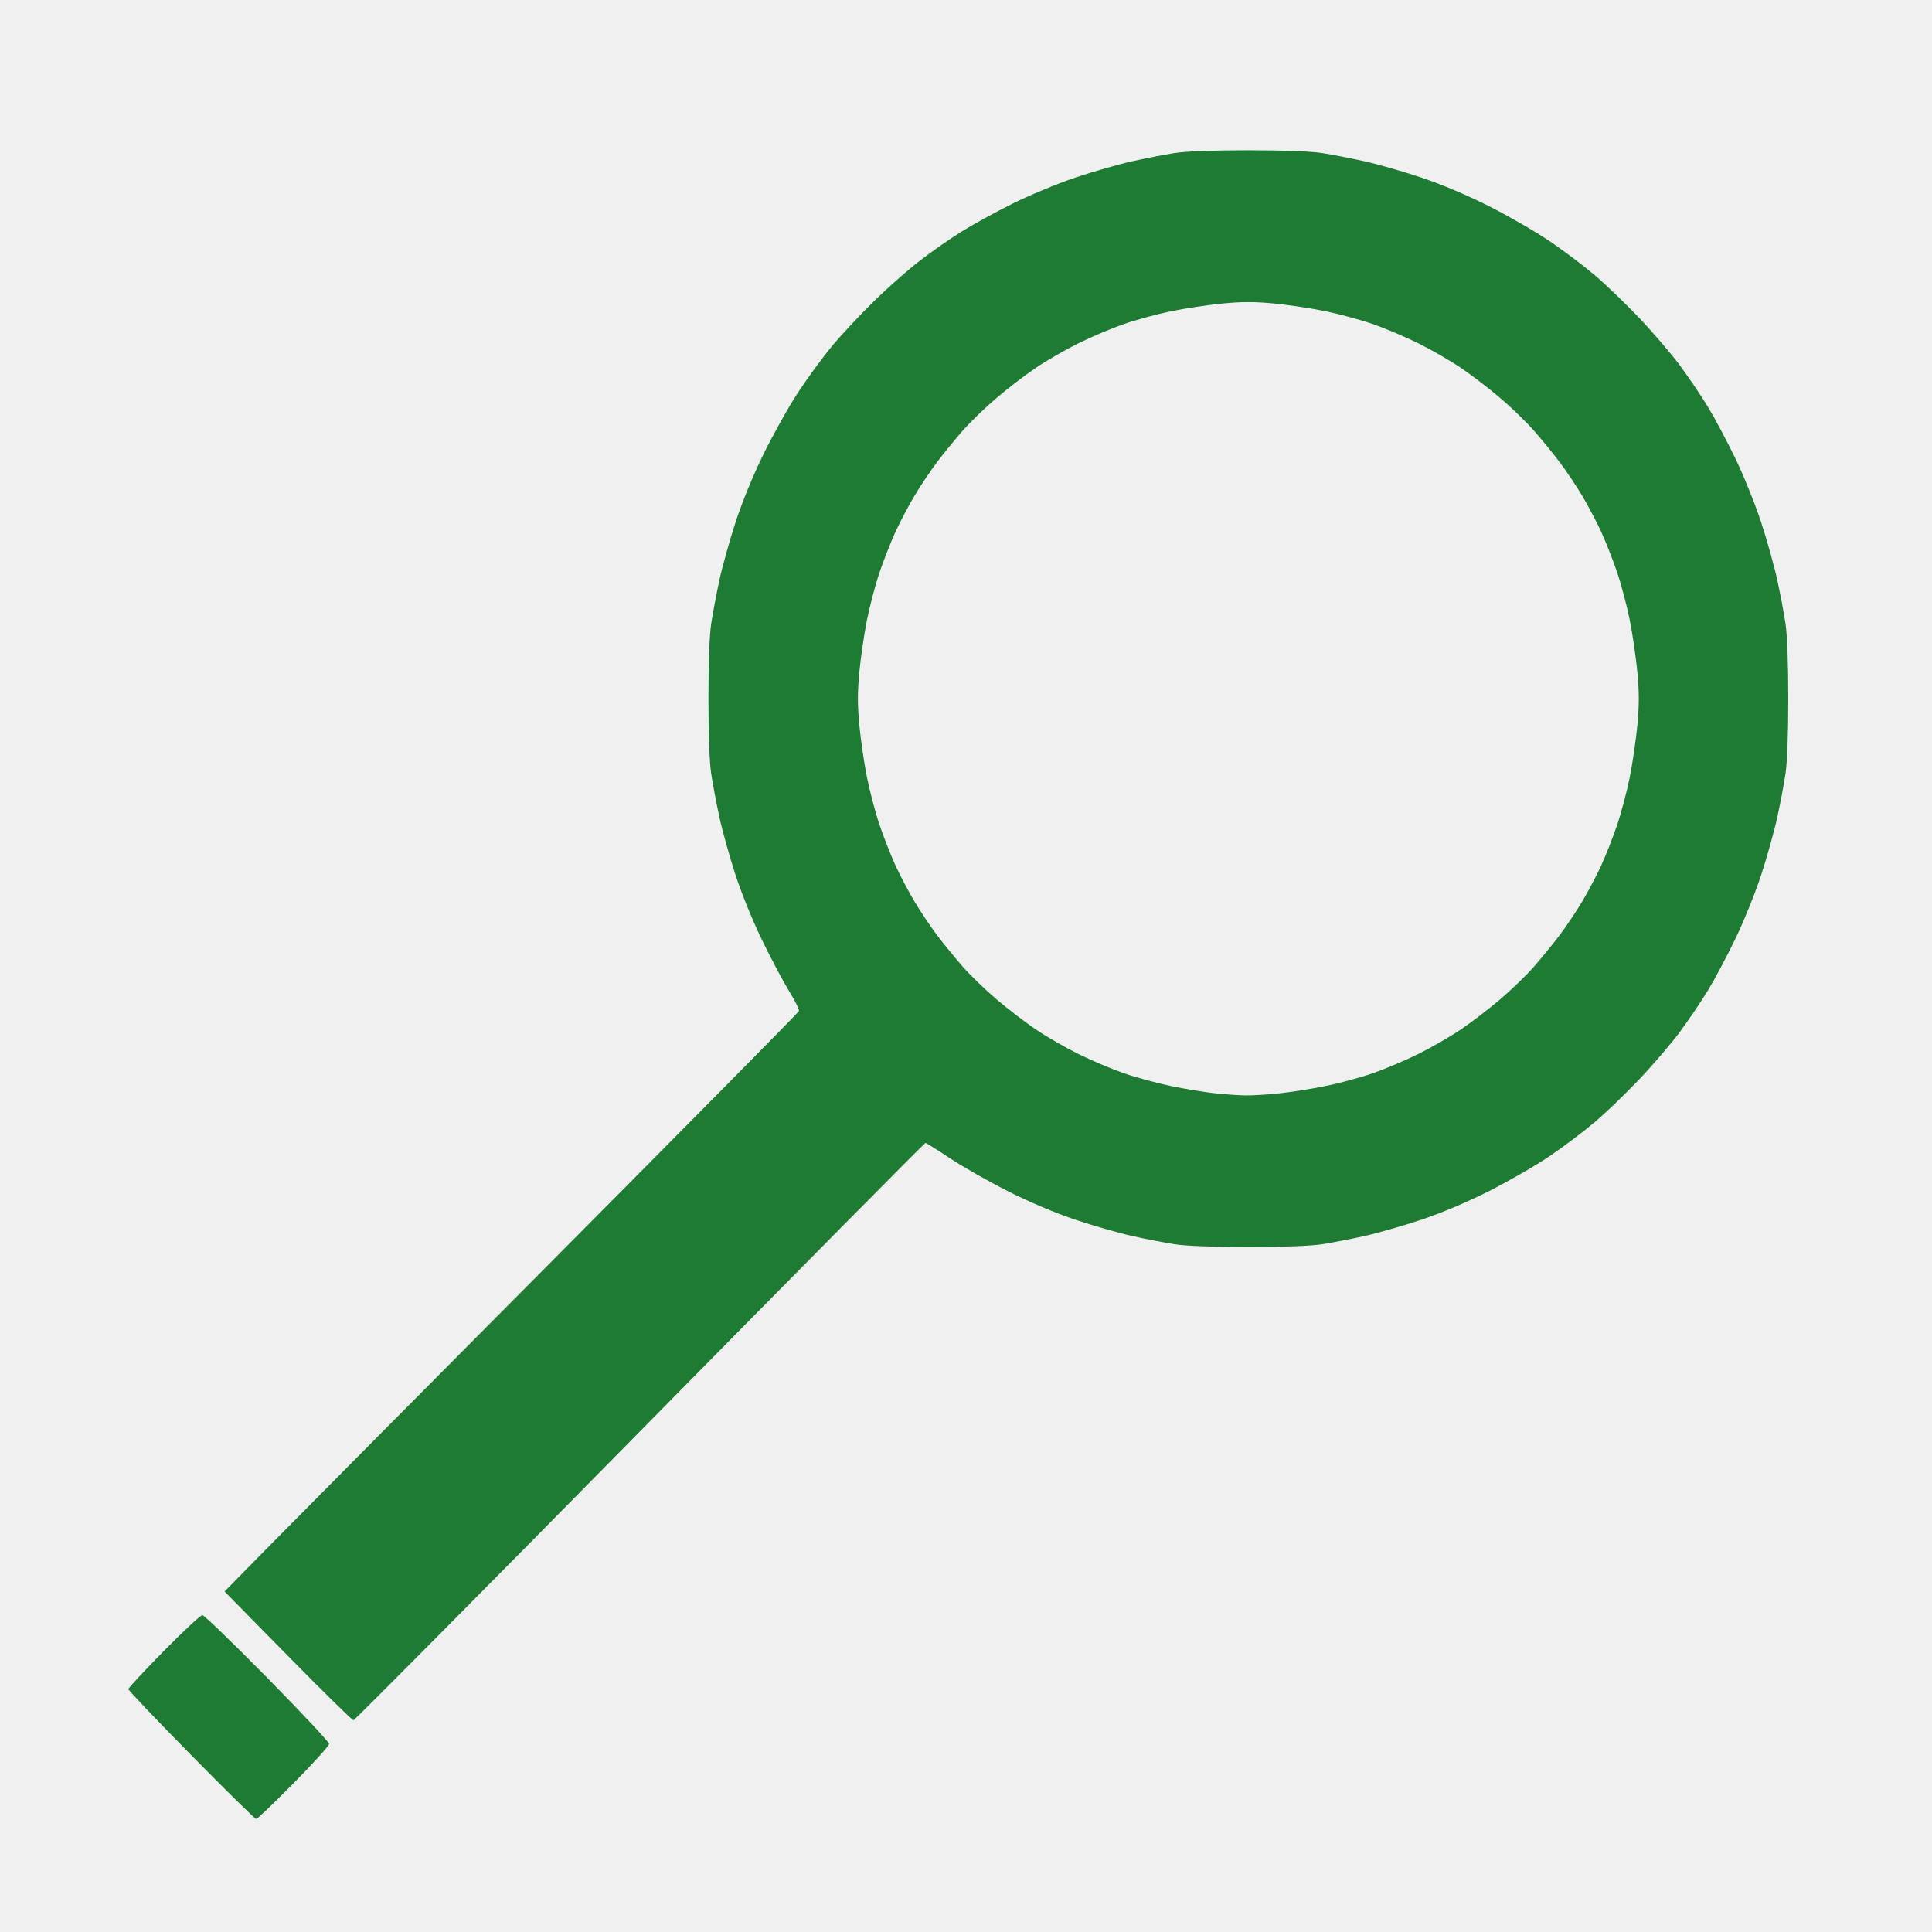
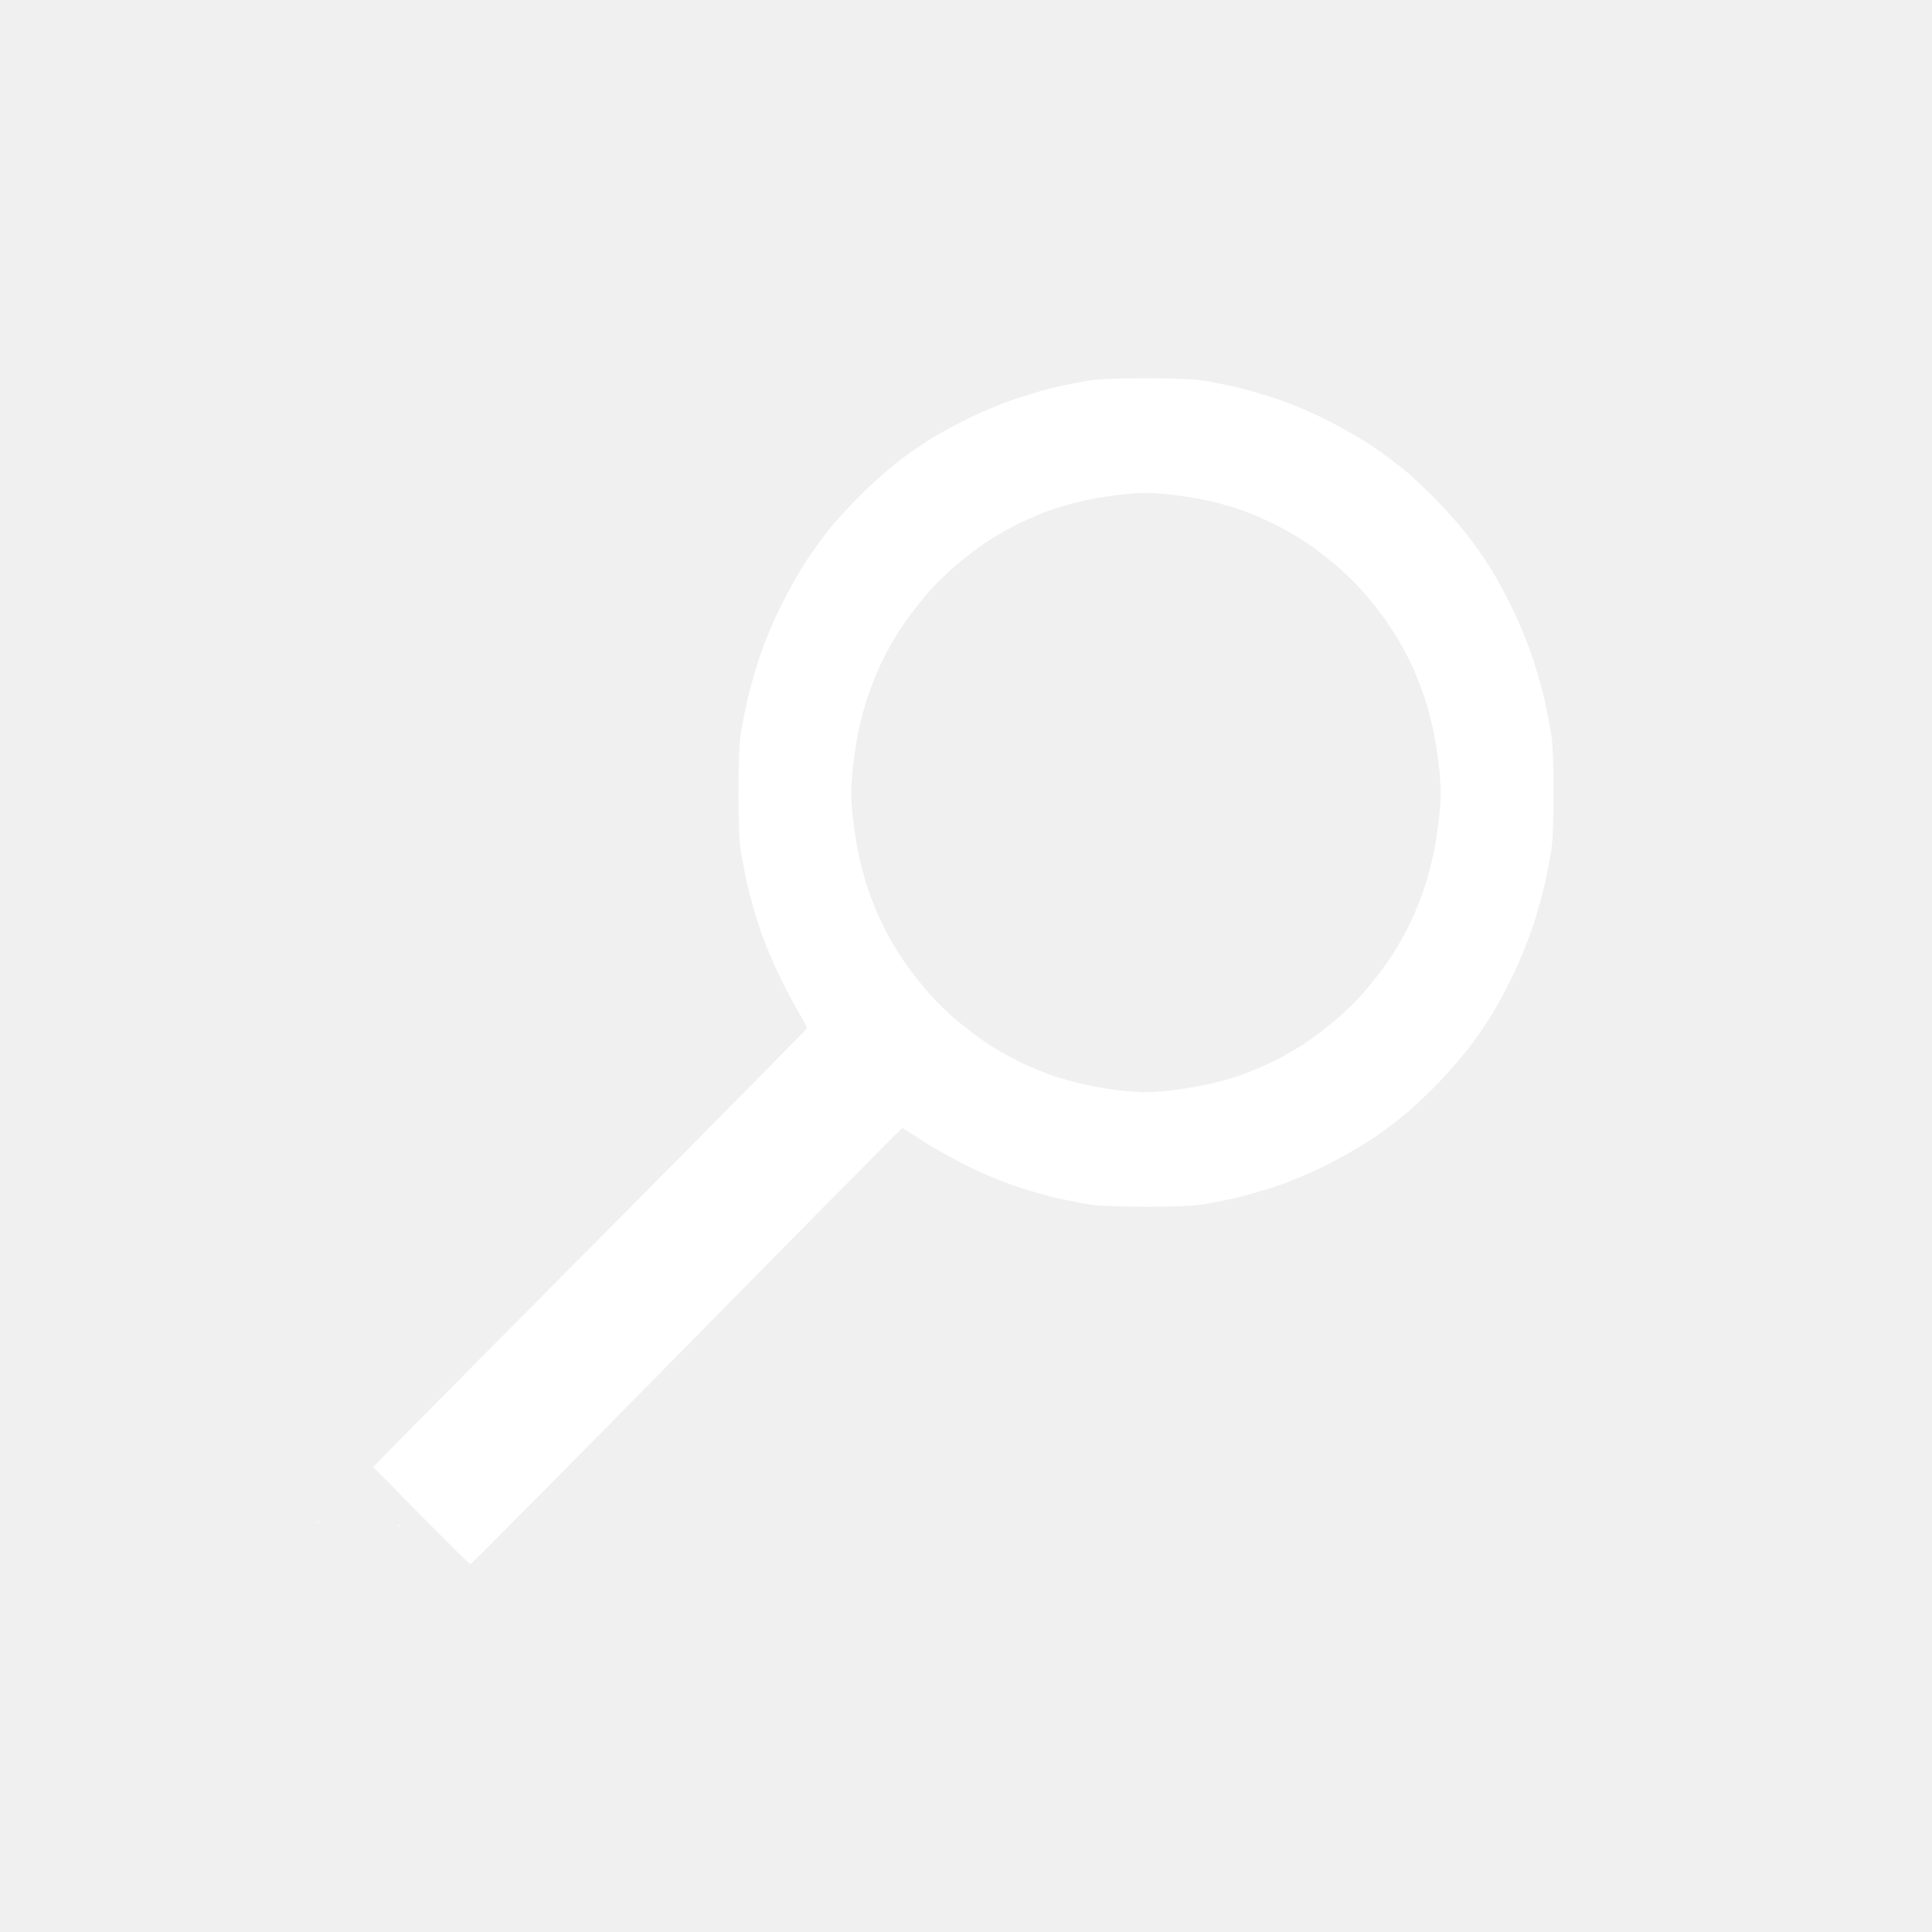
<svg xmlns="http://www.w3.org/2000/svg" viewBox="0 0 1440 1440" height="1440" width="1440" id="svg7030" version="1.1">
  <defs id="defs7034" />
-   <path id="path7056" d="m 190.948,1355.773 c -0.862,0 -22.649,-21.42 -48.415,-47.601 -25.766,-26.18 -46.847,-48.324 -46.847,-49.208 0,-0.884 11.879,-13.657 26.398,-28.385 14.519,-14.727 27.458,-26.777 28.754,-26.777 1.296,0 23.082,21.061 48.415,46.801 25.332,25.741 46.059,47.884 46.059,49.208 0,1.324 -11.879,14.457 -26.398,29.184 -14.519,14.727 -27.104,26.777 -27.966,26.777 z m 72.47,-73.586 c -0.873,0 -22.839,-21.594 -48.814,-47.987 l -47.227,-47.987 26.762,-27.297 c 14.719,-15.013 110.888,-111.936 213.709,-215.384 102.821,-103.448 187.259,-188.911 187.64,-189.919 0.381,-1.007 -2.842,-7.567 -7.162,-14.577 -4.32,-7.01 -13.361,-24.046 -20.091,-37.858 -7.264,-14.906 -15.475,-35.062 -20.203,-49.591 -4.381,-13.463 -9.746,-32.756 -11.922,-42.874 -2.176,-10.118 -4.885,-24.515 -6.019,-31.994 -1.312,-8.646 -2.063,-29.036 -2.063,-55.989 0,-26.954 0.751,-47.344 2.063,-55.989 1.134,-7.479 3.843,-21.876 6.019,-31.994 2.176,-10.118 7.582,-29.536 12.013,-43.151 5.033,-15.465 12.914,-34.675 21,-51.19 7.119,-14.54 18.607,-35.074 25.527,-45.632 6.921,-10.558 18.229,-26.035 25.129,-34.394 6.9,-8.358 21.09,-23.562 31.532,-33.786 10.443,-10.224 25.986,-23.944 34.541,-30.489 8.555,-6.545 22.259,-16.115 30.454,-21.266 8.195,-5.151 25.344,-14.563 38.108,-20.914 12.765,-6.352 34.027,-15.18 47.25,-19.619 13.223,-4.439 32.192,-9.879 42.154,-12.089 9.962,-2.21 24.137,-4.961 31.5,-6.113 8.512,-1.332 28.588,-2.095 55.126,-2.095 26.538,0 46.613,0.763 55.125,2.095 7.363,1.152 21.538,3.903 31.5,6.113 9.962,2.21 29.08,7.701 42.485,12.201 15.226,5.112 34.14,13.116 50.4,21.329 14.315,7.231 34.533,18.898 44.928,25.927 10.395,7.029 25.633,18.514 33.863,25.523 8.229,7.008 23.199,21.42 33.265,32.026 10.066,10.606 23.575,26.393 30.019,35.082 6.444,8.689 15.866,22.608 20.938,30.931 5.072,8.323 14.338,25.741 20.592,38.706 6.253,12.965 14.946,34.561 19.316,47.991 4.37,13.43 9.726,32.697 11.902,42.815 2.176,10.118 4.885,24.515 6.019,31.994 1.311,8.646 2.063,29.036 2.063,55.989 0,26.954 -0.751,47.344 -2.063,55.989 -1.135,7.479 -3.843,21.876 -6.019,31.994 -2.176,10.118 -7.532,29.385 -11.902,42.815 -4.37,13.43 -13.062,35.026 -19.316,47.991 -6.254,12.965 -15.52,30.382 -20.592,38.706 -5.072,8.323 -14.494,22.242 -20.938,30.931 -6.444,8.689 -19.953,24.475 -30.019,35.082 -10.066,10.606 -25.035,25.018 -33.265,32.026 -8.229,7.008 -23.468,18.493 -33.863,25.523 -10.395,7.029 -30.613,18.697 -44.928,25.927 -16.26,8.213 -35.174,16.218 -50.4,21.329 -13.405,4.5 -32.523,9.991 -42.485,12.201 -9.962,2.21 -24.137,4.961 -31.5,6.113 -8.512,1.332 -28.588,2.095 -55.125,2.095 -26.538,0 -46.613,-0.763 -55.126,-2.095 -7.363,-1.152 -21.538,-3.903 -31.5,-6.113 -9.962,-2.21 -29.08,-7.701 -42.485,-12.201 -15.336,-5.149 -34.023,-13.068 -50.4,-21.36 -14.315,-7.247 -33.687,-18.271 -43.048,-24.497 -9.361,-6.226 -17.513,-11.32 -18.115,-11.32 -0.602,0 -96.42,96.822 -212.93,215.159 -116.509,118.338 -212.549,215.159 -213.422,215.159 z M 927.521,816.463 c 4.889,0.117 16.229,-0.539 25.2,-1.458 8.971,-0.919 24.857,-3.415 35.303,-5.546 10.446,-2.131 26.393,-6.458 35.438,-9.614 9.045,-3.156 24.242,-9.601 33.771,-14.321 9.529,-4.72 23.704,-12.89 31.5,-18.154 7.796,-5.264 21.001,-15.376 29.343,-22.472 8.343,-7.096 19.758,-18.144 25.368,-24.552 5.61,-6.408 14.184,-16.924 19.054,-23.369 4.87,-6.445 12.455,-17.771 16.854,-25.169 4.399,-7.398 10.732,-19.401 14.074,-26.674 3.341,-7.273 8.64,-20.741 11.775,-29.928 3.135,-9.187 7.428,-25.384 9.54,-35.993 2.112,-10.609 4.662,-28.108 5.666,-38.886 1.385,-14.861 1.385,-24.331 0,-39.193 -1.004,-10.778 -3.554,-28.277 -5.666,-38.886 -2.112,-10.609 -6.405,-26.806 -9.54,-35.993 -3.135,-9.187 -8.434,-22.654 -11.775,-29.928 -3.341,-7.273 -9.674,-19.277 -14.074,-26.674 -4.399,-7.398 -11.984,-18.723 -16.854,-25.169 -4.87,-6.445 -13.445,-16.961 -19.054,-23.369 -5.61,-6.408 -17.025,-17.456 -25.368,-24.552 -8.342,-7.096 -21.547,-17.208 -29.343,-22.472 -7.796,-5.264 -21.971,-13.433 -31.5,-18.154 -9.529,-4.72 -24.726,-11.165 -33.771,-14.321 -9.045,-3.156 -24.992,-7.493 -35.438,-9.638 -10.446,-2.145 -27.674,-4.735 -38.286,-5.755 -14.632,-1.407 -23.956,-1.407 -38.588,0 -10.612,1.02 -27.84,3.61 -38.286,5.755 -10.446,2.145 -26.393,6.482 -35.438,9.638 -9.045,3.156 -24.242,9.601 -33.771,14.321 -9.529,4.72 -23.704,12.89 -31.5,18.154 -7.796,5.264 -21.001,15.376 -29.343,22.472 -8.343,7.096 -19.758,18.144 -25.368,24.552 -5.61,6.408 -14.184,16.924 -19.054,23.369 -4.87,6.445 -12.454,17.771 -16.854,25.169 -4.399,7.398 -10.733,19.401 -14.074,26.674 -3.341,7.273 -8.64,20.741 -11.775,29.928 -3.135,9.187 -7.428,25.384 -9.54,35.993 -2.112,10.609 -4.662,28.108 -5.666,38.886 -1.385,14.861 -1.385,24.331 0,39.193 1.004,10.778 3.554,28.277 5.666,38.886 2.112,10.609 6.405,26.806 9.54,35.993 3.135,9.187 8.434,22.654 11.775,29.928 3.341,7.273 9.674,19.277 14.074,26.674 4.399,7.398 11.984,18.723 16.854,25.169 4.87,6.445 13.445,16.961 19.054,23.369 5.61,6.408 17.025,17.456 25.368,24.552 8.343,7.096 21.547,17.208 29.343,22.472 7.796,5.264 21.971,13.433 31.5,18.154 9.529,4.72 24.726,11.165 33.771,14.321 9.045,3.156 25.028,7.503 35.518,9.66 10.49,2.157 25.06,4.557 32.38,5.334 7.319,0.776 17.308,1.507 22.197,1.624 z" style="fill:#1d7b33;fill-opacity:1;stroke-width:1.587" />
+   <path id="path7056" style="fill:#ffffff;fill-opacity:1;stroke-width:1.199" d="m 854.15,281.914 c -20.032,0 -35.186,0.577 -41.612,1.583 -5.558,0.87 -16.258,2.948 -23.777,4.618 -7.52,1.67 -21.838,5.778 -31.819,9.131 -9.981,3.353 -26.031,10.022 -35.666,14.82 -9.635,4.798 -22.58,11.907 -28.766,15.798 -6.186,3.891 -16.53,11.121 -22.987,16.066 -6.457,4.944 -18.19,15.308 -26.073,23.031 -7.882,7.723 -18.593,19.209 -23.801,25.523 -5.208,6.314 -13.744,18.005 -18.968,25.98 -5.224,7.976 -13.895,23.488 -19.269,34.471 -6.104,12.475 -12.053,26.986 -15.852,38.669 -3.345,10.285 -7.426,24.954 -9.068,32.597 -1.643,7.643 -3.686,18.519 -4.542,24.168 -0.99,6.531 -1.557,21.933 -1.557,42.294 0,20.361 0.567,35.764 1.557,42.295 0.856,5.649 2.9,16.525 4.542,24.168 1.643,7.643 5.692,22.217 8.999,32.386 3.569,10.975 9.767,26.202 15.25,37.462 5.08,10.434 11.905,23.302 15.166,28.597 3.261,5.295 5.694,10.25 5.406,11.011 -0.287,0.761 -64.023,65.321 -141.636,143.465 -77.613,78.144 -150.206,151.359 -161.316,162.7 l -20.201,20.62 11.62,11.816 c 0.109,-0.804 1.055,0.463 2.011,2.045 l 22.018,22.388 c 19.607,19.937 36.186,36.25 36.845,36.25 0.659,0 73.153,-73.14 161.098,-162.532 87.945,-89.392 160.272,-162.53 160.727,-162.53 0.454,0 6.608,3.847 13.674,8.55 7.066,4.703 21.689,13.031 32.495,18.506 12.363,6.264 26.468,12.246 38.044,16.135 10.119,3.4 24.549,7.547 32.069,9.217 7.52,1.67 18.219,3.748 23.777,4.618 6.425,1.006 21.58,1.582 41.612,1.582 20.032,10e-6 35.185,-0.575 41.61,-1.582 5.558,-0.87 16.258,-2.948 23.777,-4.618 7.52,-1.67 21.952,-5.817 32.07,-9.217 11.493,-3.861 25.77,-9.909 38.044,-16.113 10.806,-5.462 26.066,-14.276 33.913,-19.586 7.847,-5.31 19.348,-13.985 25.56,-19.279 6.212,-5.294 17.512,-16.181 25.11,-24.193 7.598,-8.012 17.796,-19.938 22.66,-26.501 4.864,-6.563 11.976,-17.077 15.804,-23.364 3.828,-6.287 10.823,-19.446 15.543,-29.239 4.72,-9.794 11.282,-26.107 14.581,-36.252 3.299,-10.145 7.342,-24.699 8.984,-32.342 1.643,-7.643 3.688,-18.519 4.544,-24.168 0.99,-6.531 1.557,-21.934 1.557,-42.295 0,-20.361 -0.567,-35.763 -1.557,-42.294 -0.856,-5.649 -2.901,-16.525 -4.544,-24.168 -1.643,-7.643 -5.685,-22.198 -8.984,-32.344 -3.299,-10.145 -9.86,-26.458 -14.581,-36.252 -4.72,-9.794 -11.715,-22.95 -15.543,-29.238 -3.829,-6.287 -10.94,-16.802 -15.804,-23.366 -4.864,-6.563 -15.062,-18.489 -22.66,-26.501 -7.598,-8.012 -18.898,-18.898 -25.11,-24.192 -6.212,-5.294 -17.713,-13.97 -25.56,-19.28 -7.846,-5.31 -23.107,-14.124 -33.913,-19.586 -12.274,-6.204 -26.551,-12.25 -38.044,-16.111 -10.119,-3.4 -24.551,-7.547 -32.07,-9.217 -7.52,-1.67 -18.219,-3.748 -23.777,-4.618 -6.425,-1.006 -21.578,-1.583 -41.61,-1.583 z m 0,85.483 c 4.521,0 9.041,0.265 14.563,0.797 8.01,0.771 21.016,2.726 28.9,4.346 7.885,1.62 19.922,4.897 26.749,7.281 6.828,2.384 18.299,7.253 25.492,10.819 7.193,3.566 17.892,9.736 23.777,13.712 5.885,3.976 15.851,11.616 22.148,16.976 6.297,5.36 14.915,13.705 19.15,18.546 4.234,4.84 10.705,12.784 14.382,17.653 3.676,4.869 9.402,13.425 12.723,19.013 3.321,5.588 8.1,14.655 10.622,20.149 2.522,5.494 6.522,15.668 8.888,22.607 2.366,6.94 5.606,19.174 7.2,27.189 1.594,8.014 3.519,21.233 4.277,29.375 1.045,11.226 1.045,18.38 0,29.607 -0.758,8.142 -2.683,21.359 -4.277,29.374 -1.594,8.014 -4.834,20.25 -7.2,27.19 -2.366,6.94 -6.367,17.113 -8.888,22.607 -2.522,5.494 -7.301,14.561 -10.622,20.149 -3.321,5.588 -9.047,14.143 -12.723,19.012 -3.676,4.869 -10.147,12.813 -14.382,17.653 -4.234,4.84 -12.852,13.187 -19.15,18.547 -6.297,5.36 -16.263,12.998 -22.148,16.974 -5.885,3.976 -16.585,10.148 -23.777,13.714 -7.193,3.566 -18.664,8.433 -25.492,10.818 -6.828,2.384 -18.865,5.653 -26.749,7.263 -7.885,1.61 -19.876,3.495 -26.648,4.189 -6.772,0.694 -15.332,1.19 -19.023,1.102 -3.69,-0.088 -11.23,-0.641 -16.755,-1.228 -5.525,-0.586 -16.523,-2.398 -24.441,-4.028 -7.918,-1.63 -19.982,-4.915 -26.81,-7.299 -6.828,-2.384 -18.299,-7.252 -25.492,-10.818 -7.193,-3.566 -17.892,-9.737 -23.777,-13.714 -5.885,-3.976 -15.852,-11.614 -22.15,-16.974 -6.297,-5.36 -14.914,-13.707 -19.148,-18.547 -4.234,-4.84 -10.707,-12.784 -14.383,-17.653 -3.676,-4.869 -9.401,-13.424 -12.722,-19.012 -3.321,-5.588 -8.102,-14.655 -10.624,-20.149 -2.522,-5.494 -6.522,-15.668 -8.888,-22.607 -2.366,-6.94 -5.606,-19.176 -7.2,-27.19 -1.594,-8.014 -3.519,-21.232 -4.277,-29.374 -1.045,-11.226 -1.045,-18.38 0,-29.607 0.758,-8.142 2.683,-21.361 4.277,-29.375 1.594,-8.014 4.834,-20.249 7.2,-27.189 2.366,-6.94 6.366,-17.113 8.888,-22.607 2.522,-5.494 7.303,-14.561 10.624,-20.149 3.321,-5.588 9.045,-14.145 12.722,-19.013 3.676,-4.869 10.149,-12.813 14.383,-17.653 4.234,-4.841 12.851,-13.186 19.148,-18.546 6.297,-5.36 16.265,-12.999 22.15,-16.976 5.885,-3.976 16.585,-10.146 23.777,-13.712 7.193,-3.566 18.664,-8.435 25.492,-10.819 6.828,-2.384 18.865,-5.661 26.749,-7.281 7.885,-1.62 20.889,-3.576 28.899,-4.346 5.522,-0.531 10.044,-0.797 14.564,-0.797 z m -616.782,766.272 c -0.46,0.477 -0.951,0.979 -1.395,1.442 0.5,-0.154 0.998,-0.313 1.498,-0.466 -0.04,-0.405 -0.066,-0.613 -0.103,-0.975 z m 59.182,2.856 c -0.006,0.207 -0.015,0.414 -0.022,0.621 0.961,0.608 1.736,1.103 2.322,1.452 -0.639,-0.647 -1.283,-1.301 -1.914,-1.937 -0.13,-0.044 -0.255,-0.093 -0.386,-0.136 z m -52.844,32.171 c -0.058,0.179 -0.109,0.357 -0.161,0.535 0.019,0.02 0.037,0.037 0.056,0.056 0.037,-0.211 0.067,-0.373 0.105,-0.592 z" />
  <path id="path7048" d="" style="fill:#000000;stroke-width:1.333" />
</svg>
